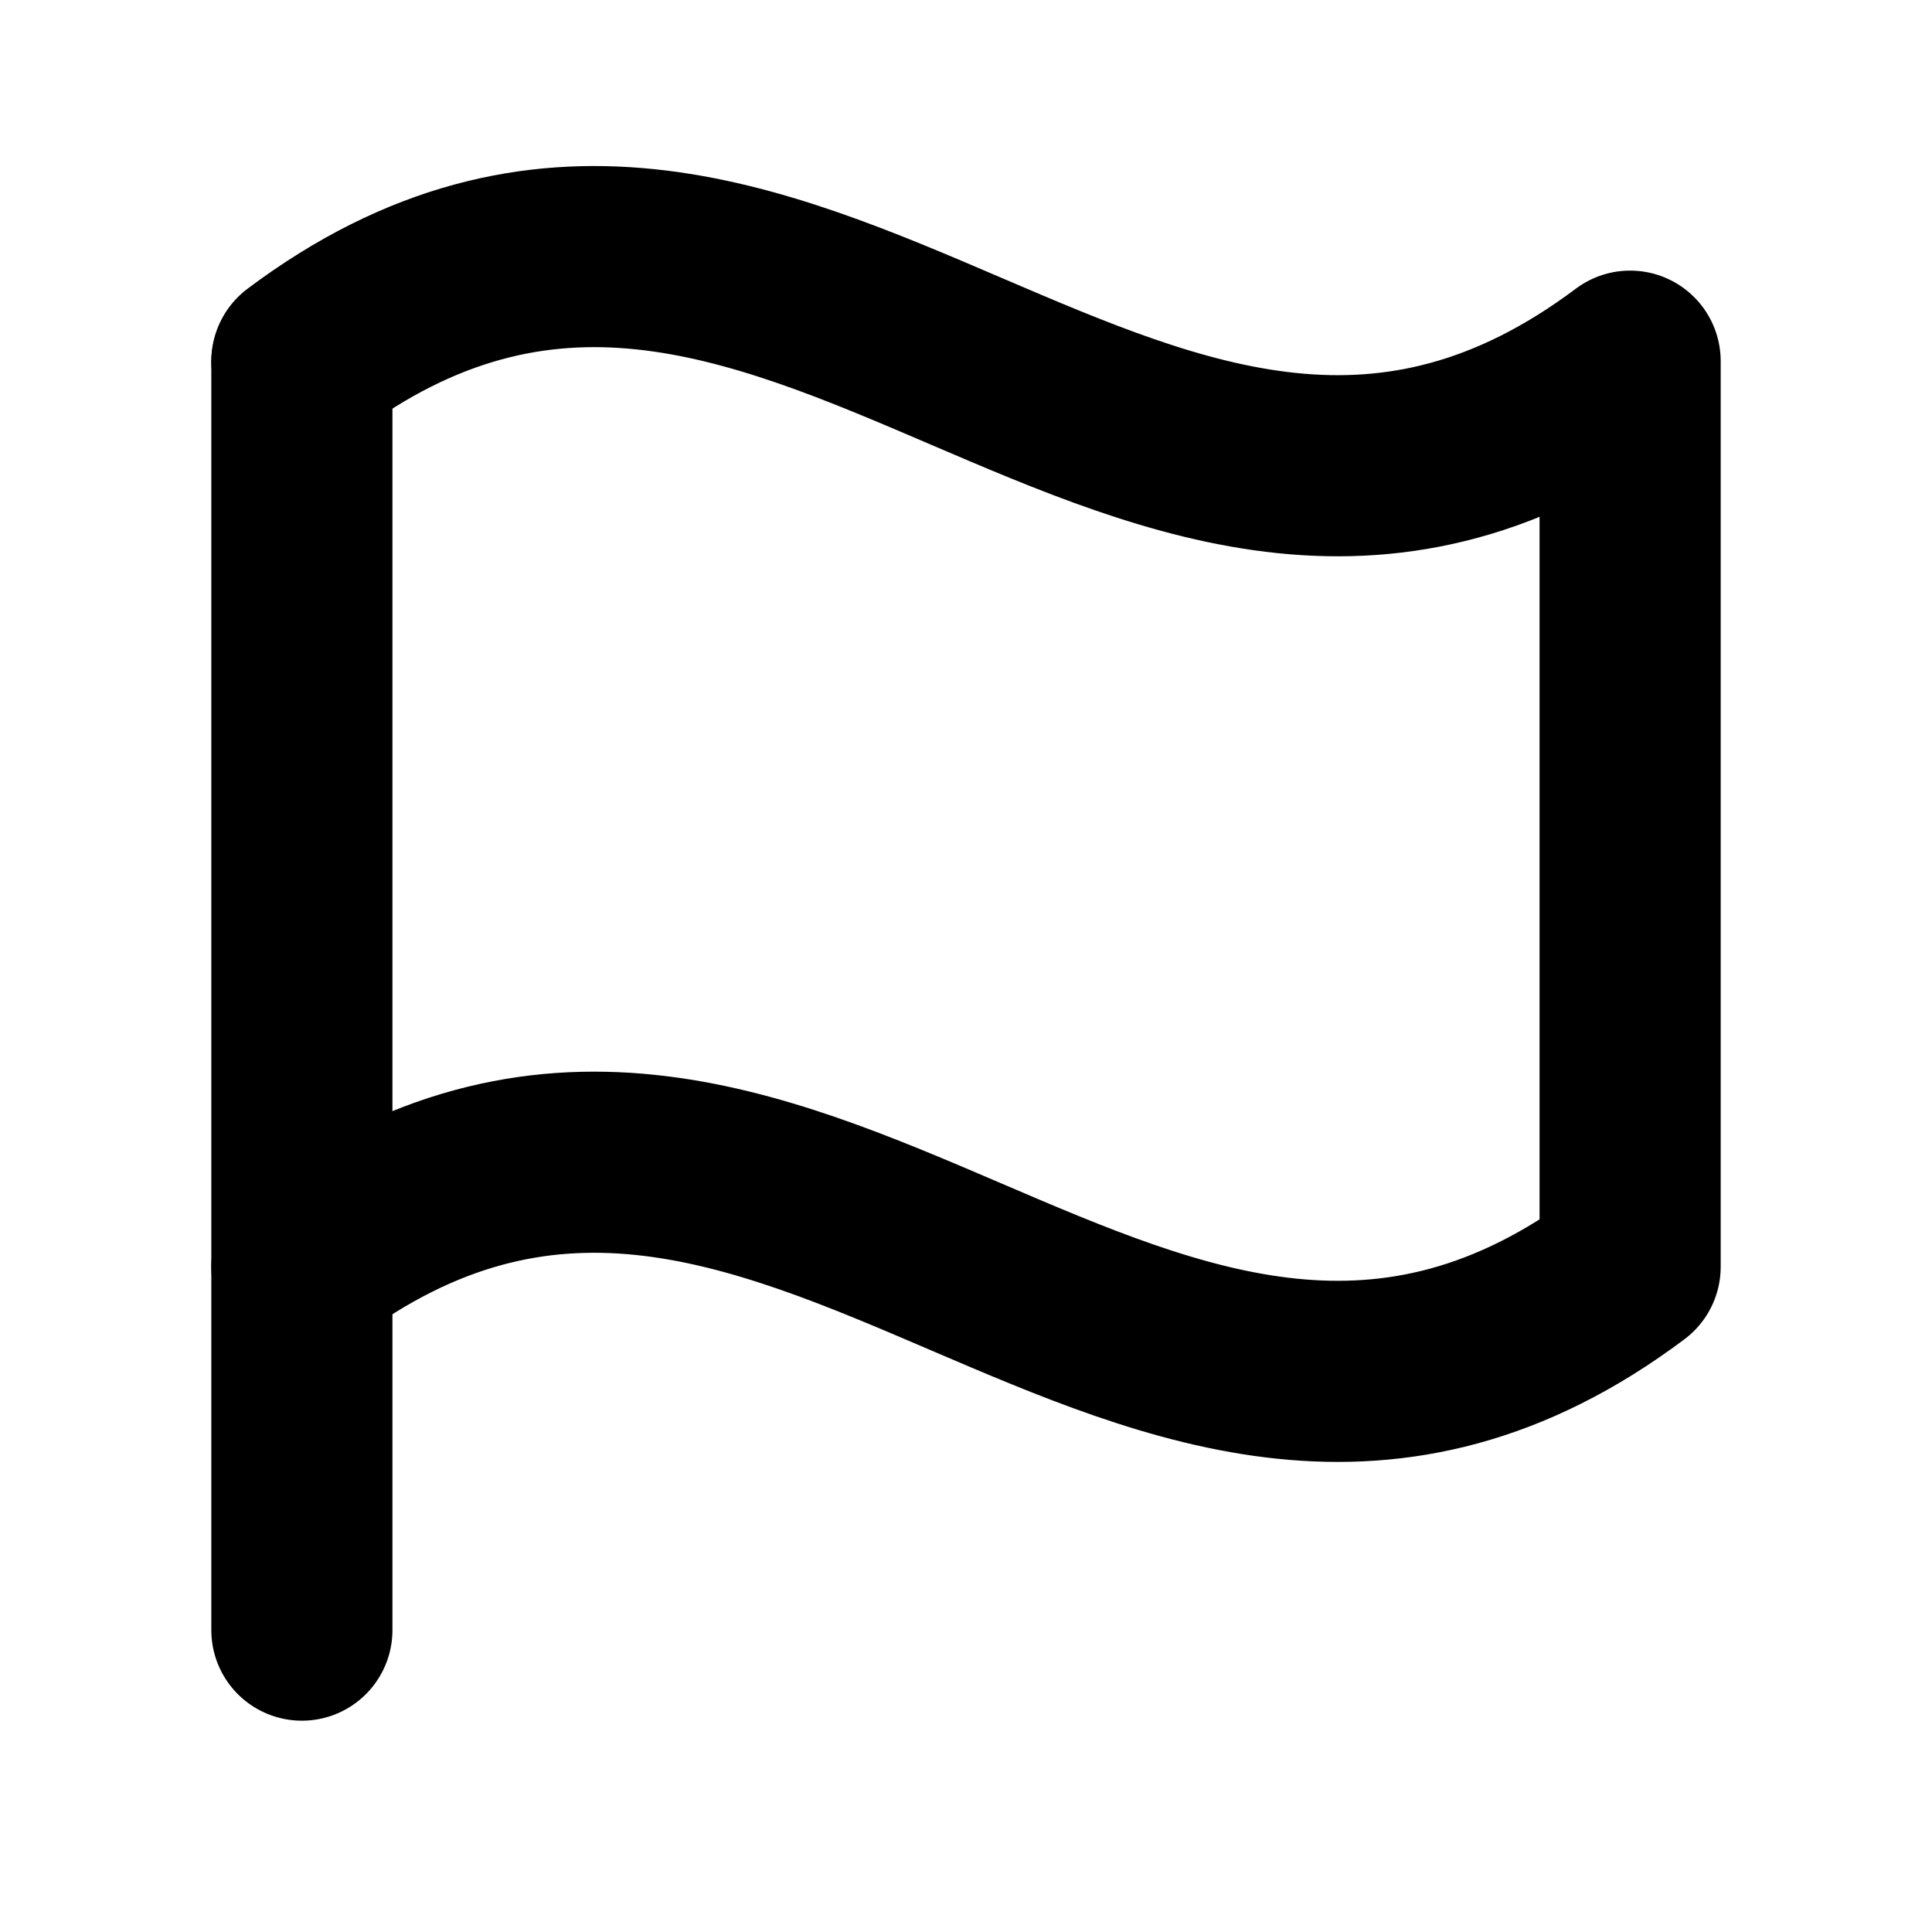
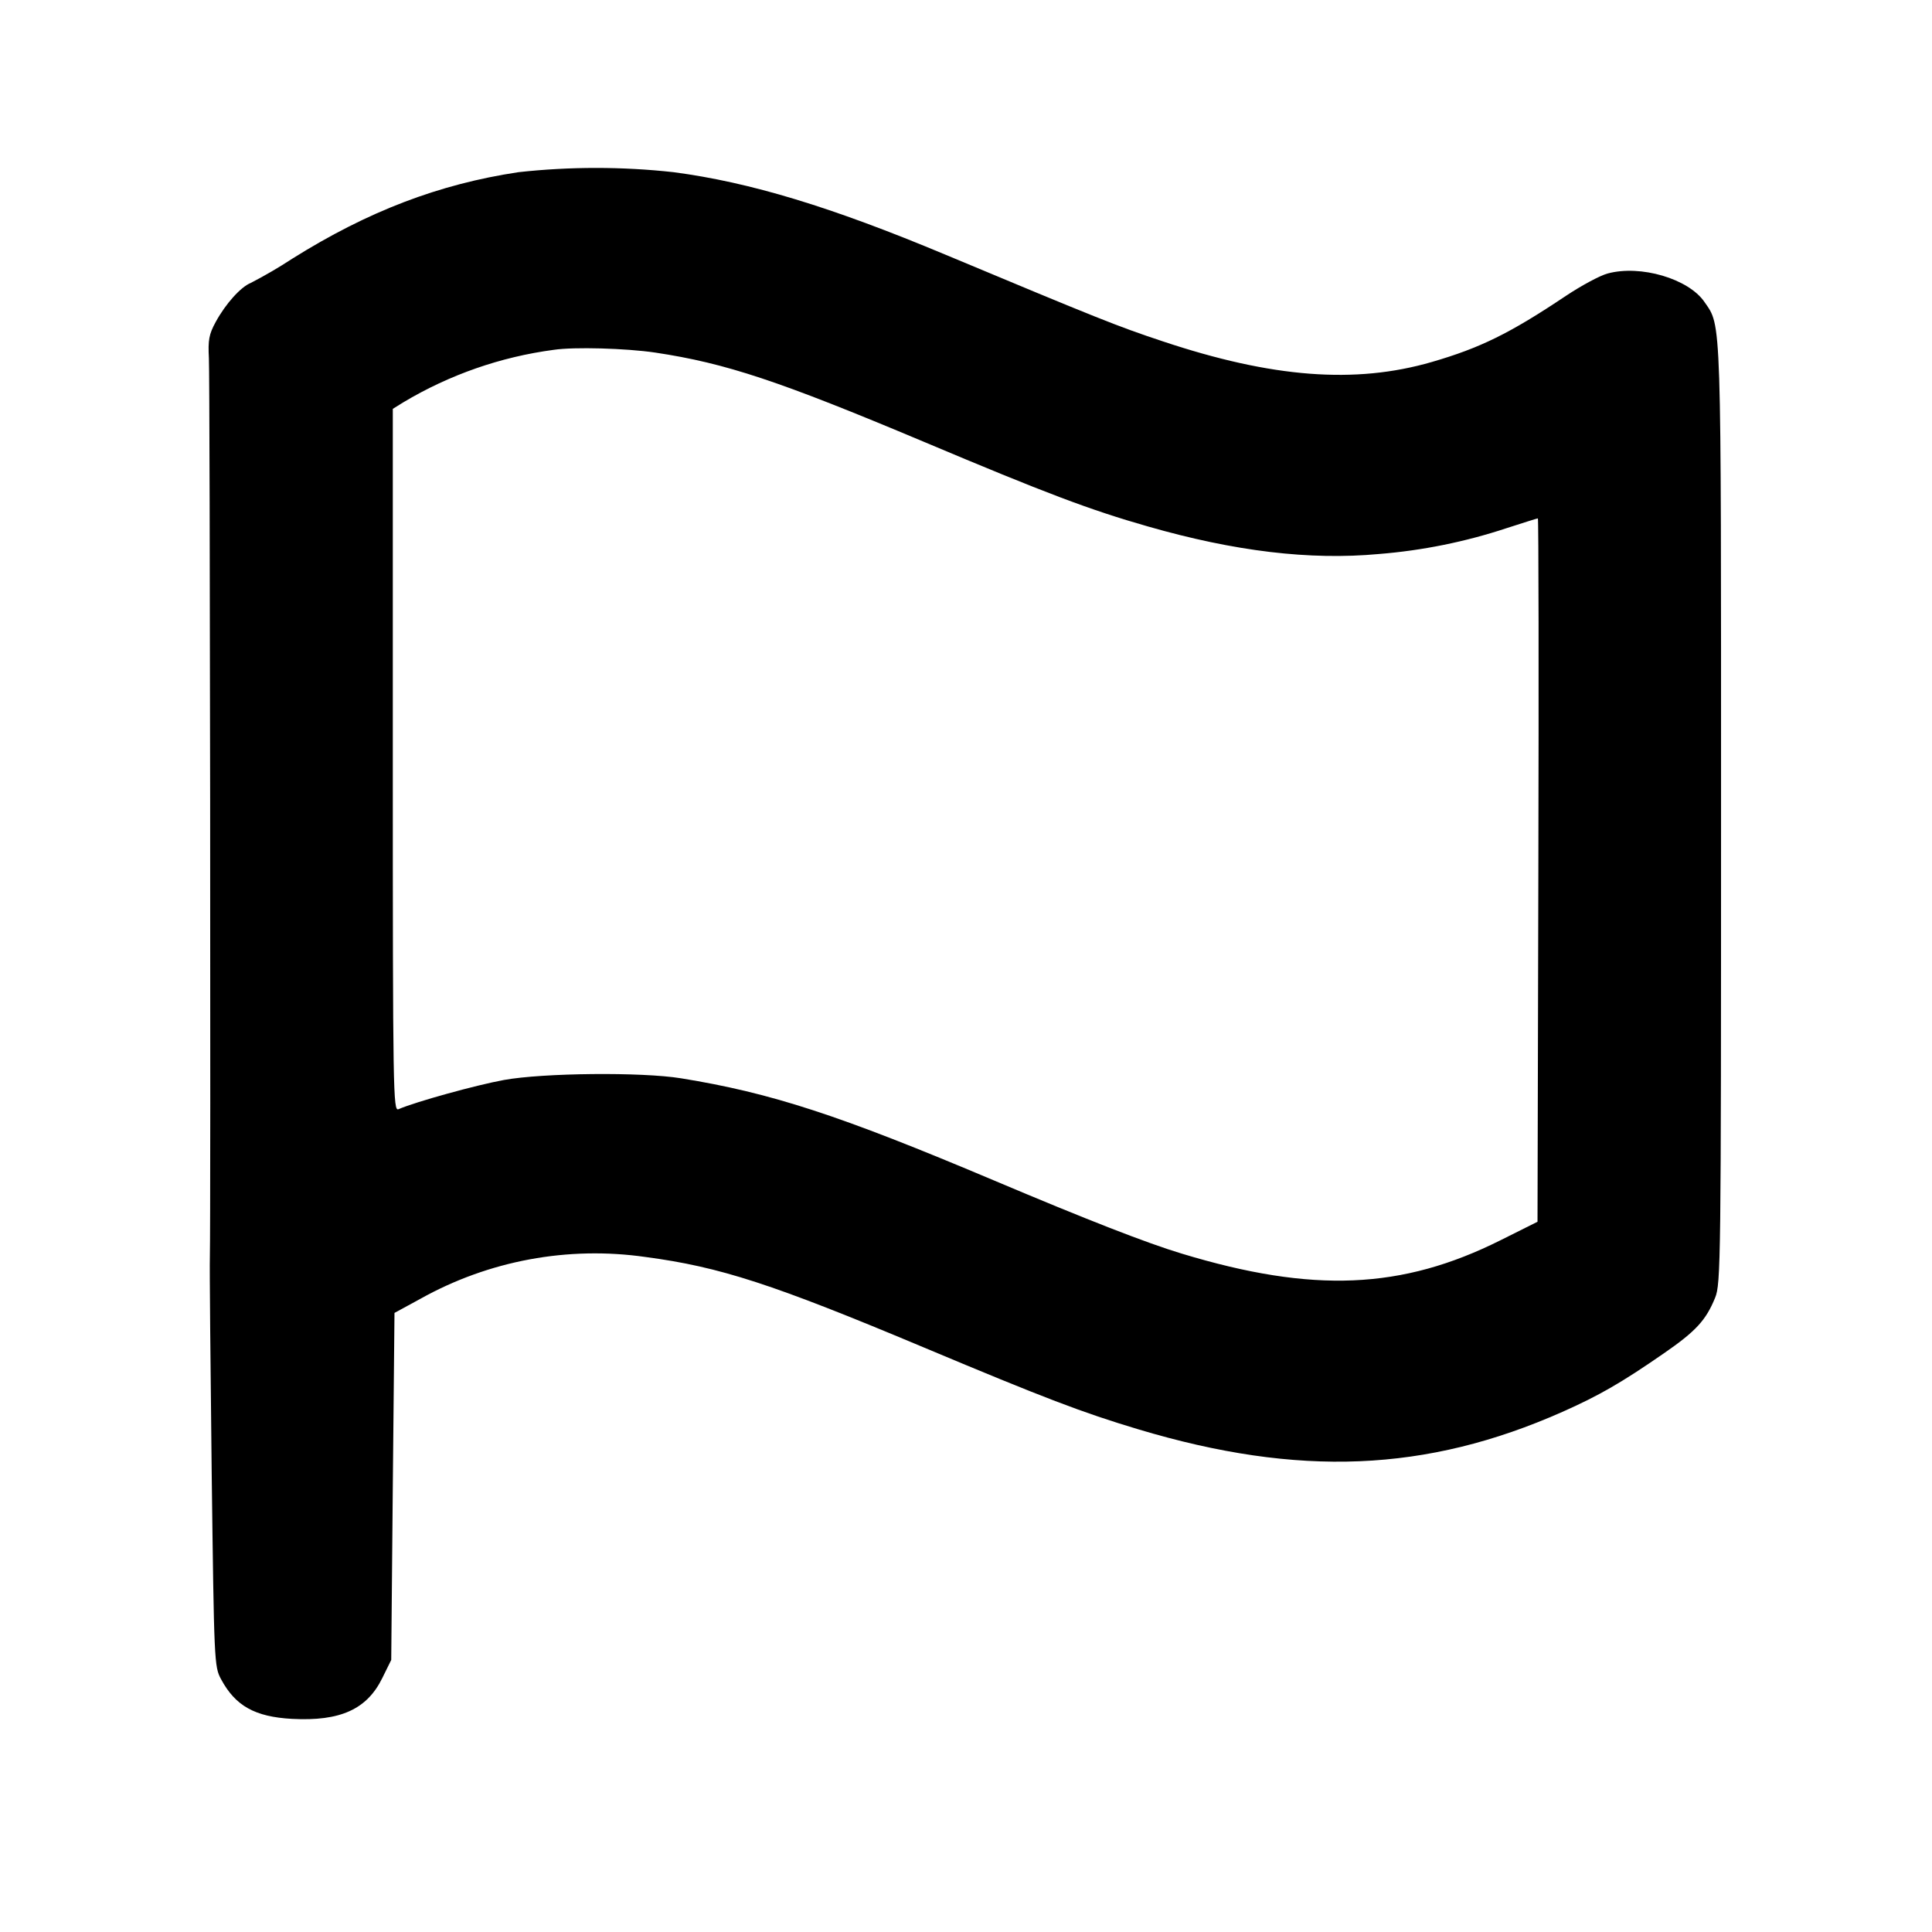
- <svg xmlns="http://www.w3.org/2000/svg" width="16" height="16" viewBox="0 0 16 16" fill="none">
-   <path d="M2.5 13.5V3" stroke="black" stroke-width="1.5" stroke-linecap="round" stroke-linejoin="round" />
-   <path d="M2.5 10.491C6.5 7.491 9.5 13.491 13.5 10.491V2.991C9.5 5.991 6.5 -0.009 2.5 2.991" stroke="black" stroke-width="1.5" stroke-linecap="round" stroke-linejoin="round" />
+ <svg xmlns="http://www.w3.org/2000/svg" width="16" height="16" viewBox="0 0 16 16">
+   <path d="M4.293 1.426c-.658.099-1.247.324-1.872.716a3.922 3.922 0 0 1-.344.201c-.083.033-.209.173-.291.324-.055.101-.064.148-.056.3.009.171.016 7.113.008 7.446-.003.088.005.886.015 1.774.02 1.581.021 1.615.078 1.72.119.221.28.311.588.328.399.021.62-.079.747-.338l.074-.15.013-1.437.014-1.437.213-.116a2.962 2.962 0 0 1 1.867-.347c.616.082 1.051.223 2.306.75.996.418 1.31.538 1.774.677 1.328.398 2.385.355 3.511-.144.304-.135.49-.242.841-.485.265-.183.349-.274.425-.461.047-.115.049-.299.049-4 0-4.178.005-4.039-.138-4.247-.132-.192-.529-.309-.801-.235-.062.016-.218.1-.347.186-.463.31-.71.431-1.11.547-.635.184-1.323.131-2.23-.172-.374-.124-.537-.19-1.8-.718-.944-.395-1.613-.598-2.248-.682a5.878 5.878 0 0 0-1.286 0M5.427 2.92c.585.088 1.026.235 2.222.738 1.013.427 1.378.565 1.858.702.718.206 1.34.281 1.913.228a4.515 4.515 0 0 0 1.057-.214c.136-.044.253-.081.259-.081.006 0 .008 1.311.004 2.913l-.007 2.912-.306.153c-.818.409-1.555.44-2.64.111-.289-.087-.784-.28-1.56-.608-1.278-.54-1.84-.723-2.587-.844-.325-.053-1.141-.045-1.467.014-.23.042-.73.18-.873.242-.044.019-.047-.129-.047-2.89v-2.91l.087-.054a3.263 3.263 0 0 1 1.247-.435c.167-.025.597-.013.84.023" fill-rule="evenodd" />
</svg>
